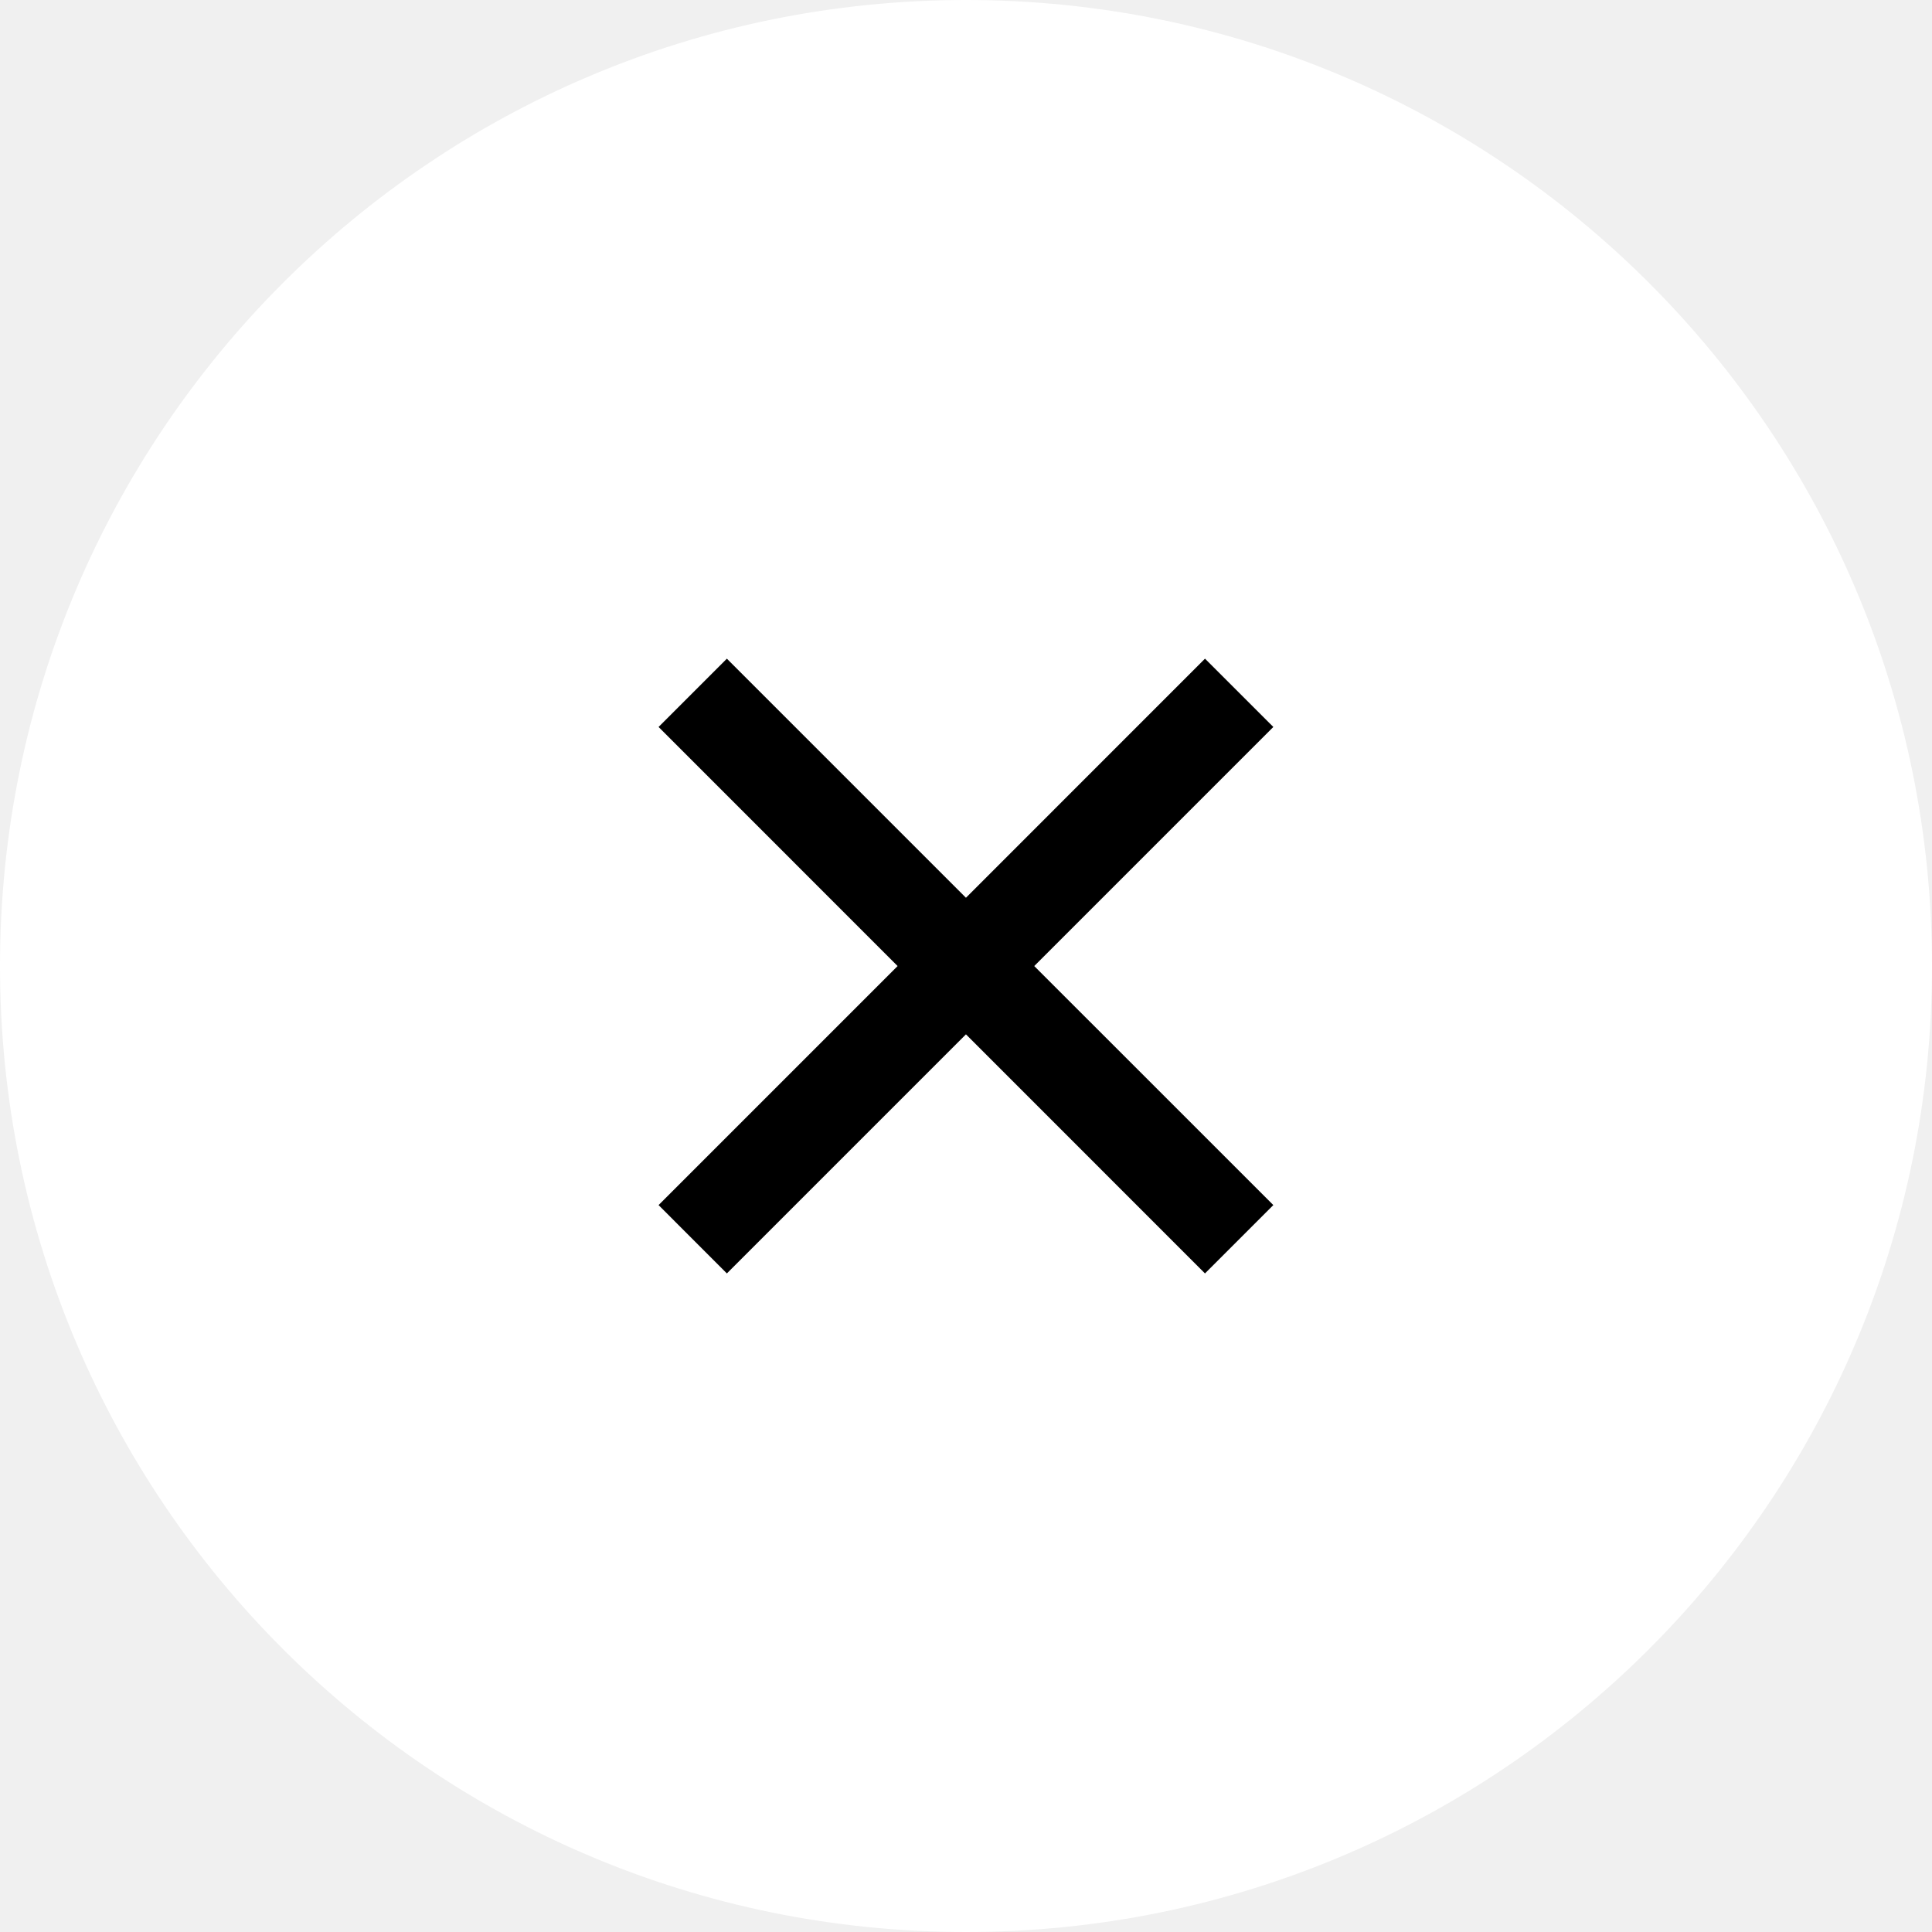
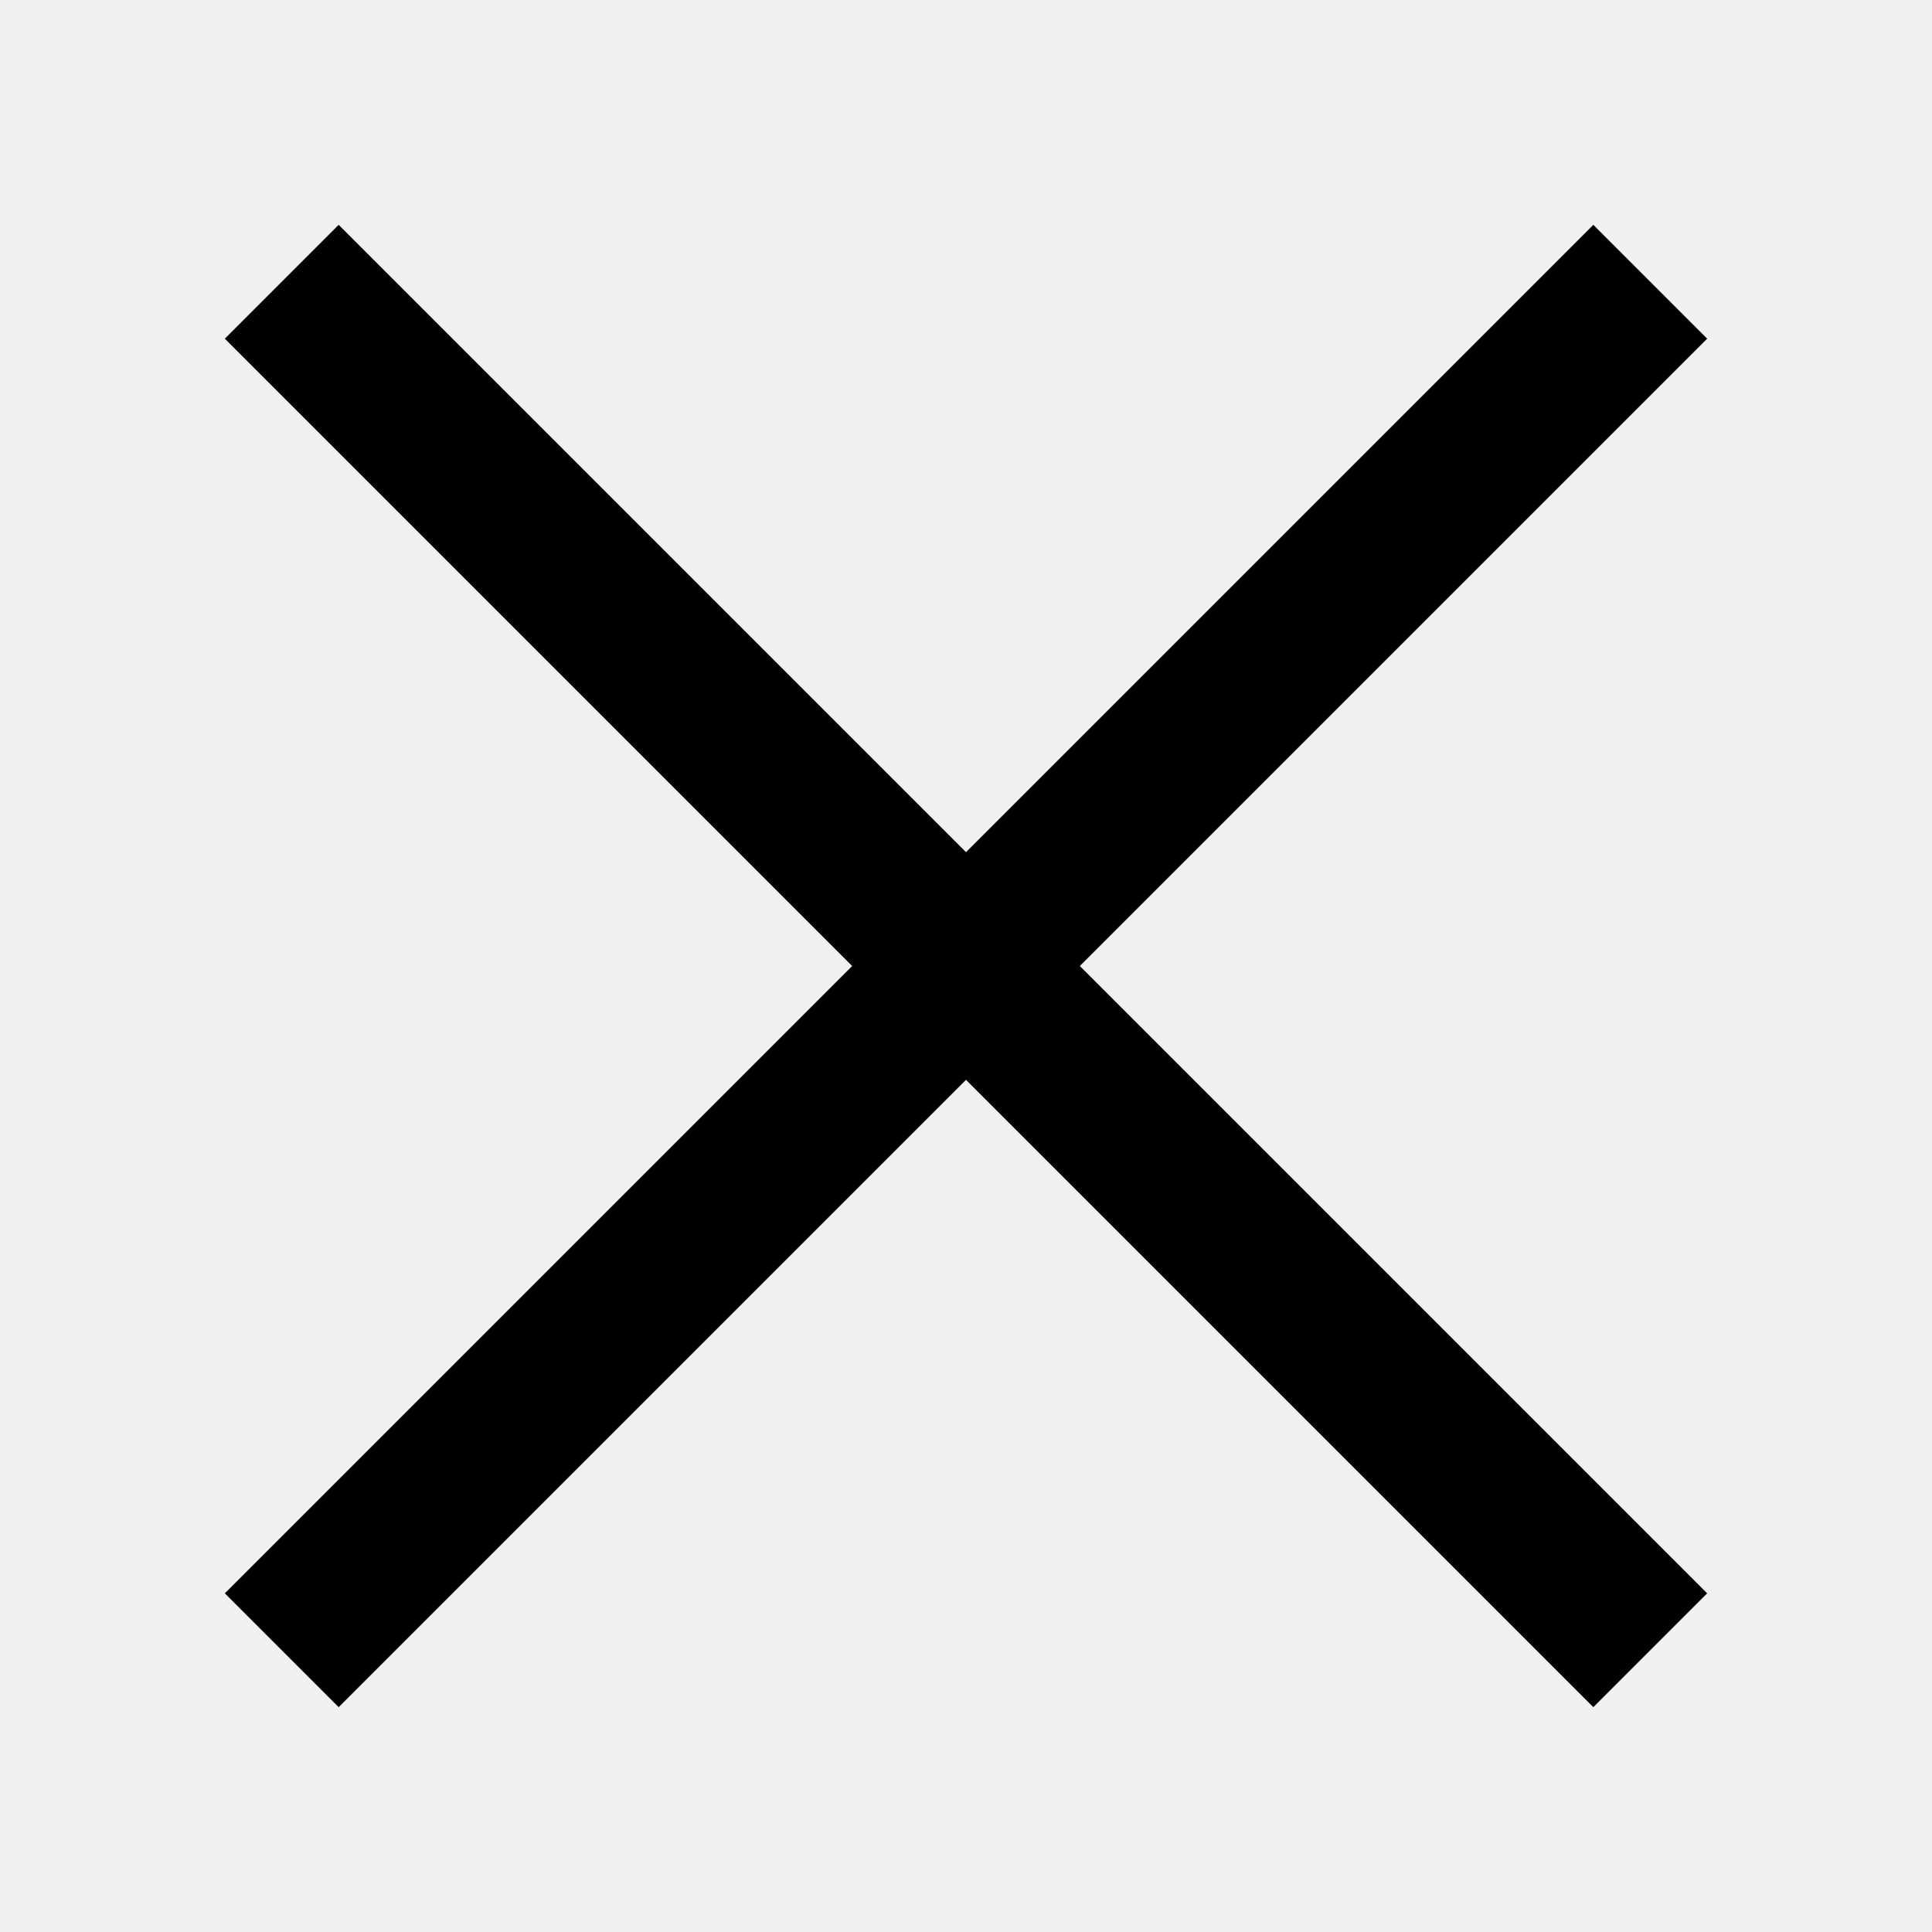
- <svg xmlns="http://www.w3.org/2000/svg" width="40" height="40" viewBox="0 0 40 40" fill="none">
-   <rect width="40" height="40" rx="20" fill="white" />
-   <path d="M19.999 18.587L24.948 13.637L26.363 15.051L21.413 20.001L26.363 24.95L24.948 26.365L19.999 21.415L15.049 26.365L13.635 24.95L18.584 20.001L13.635 15.051L15.049 13.637L19.999 18.587Z" fill="black" />
+ <svg xmlns="http://www.w3.org/2000/svg" width="24" height="24" viewBox="0 0 24 24" fill="none">
+   <path d="M10.586 12L2.793 4.207L4.207 2.793L12 10.586L19.793 2.793L21.207 4.207L13.414 12L21.207 19.793L19.793 21.207L12 13.414L4.207 21.207L2.793 19.793L10.586 12Z" fill="black" />
</svg>
